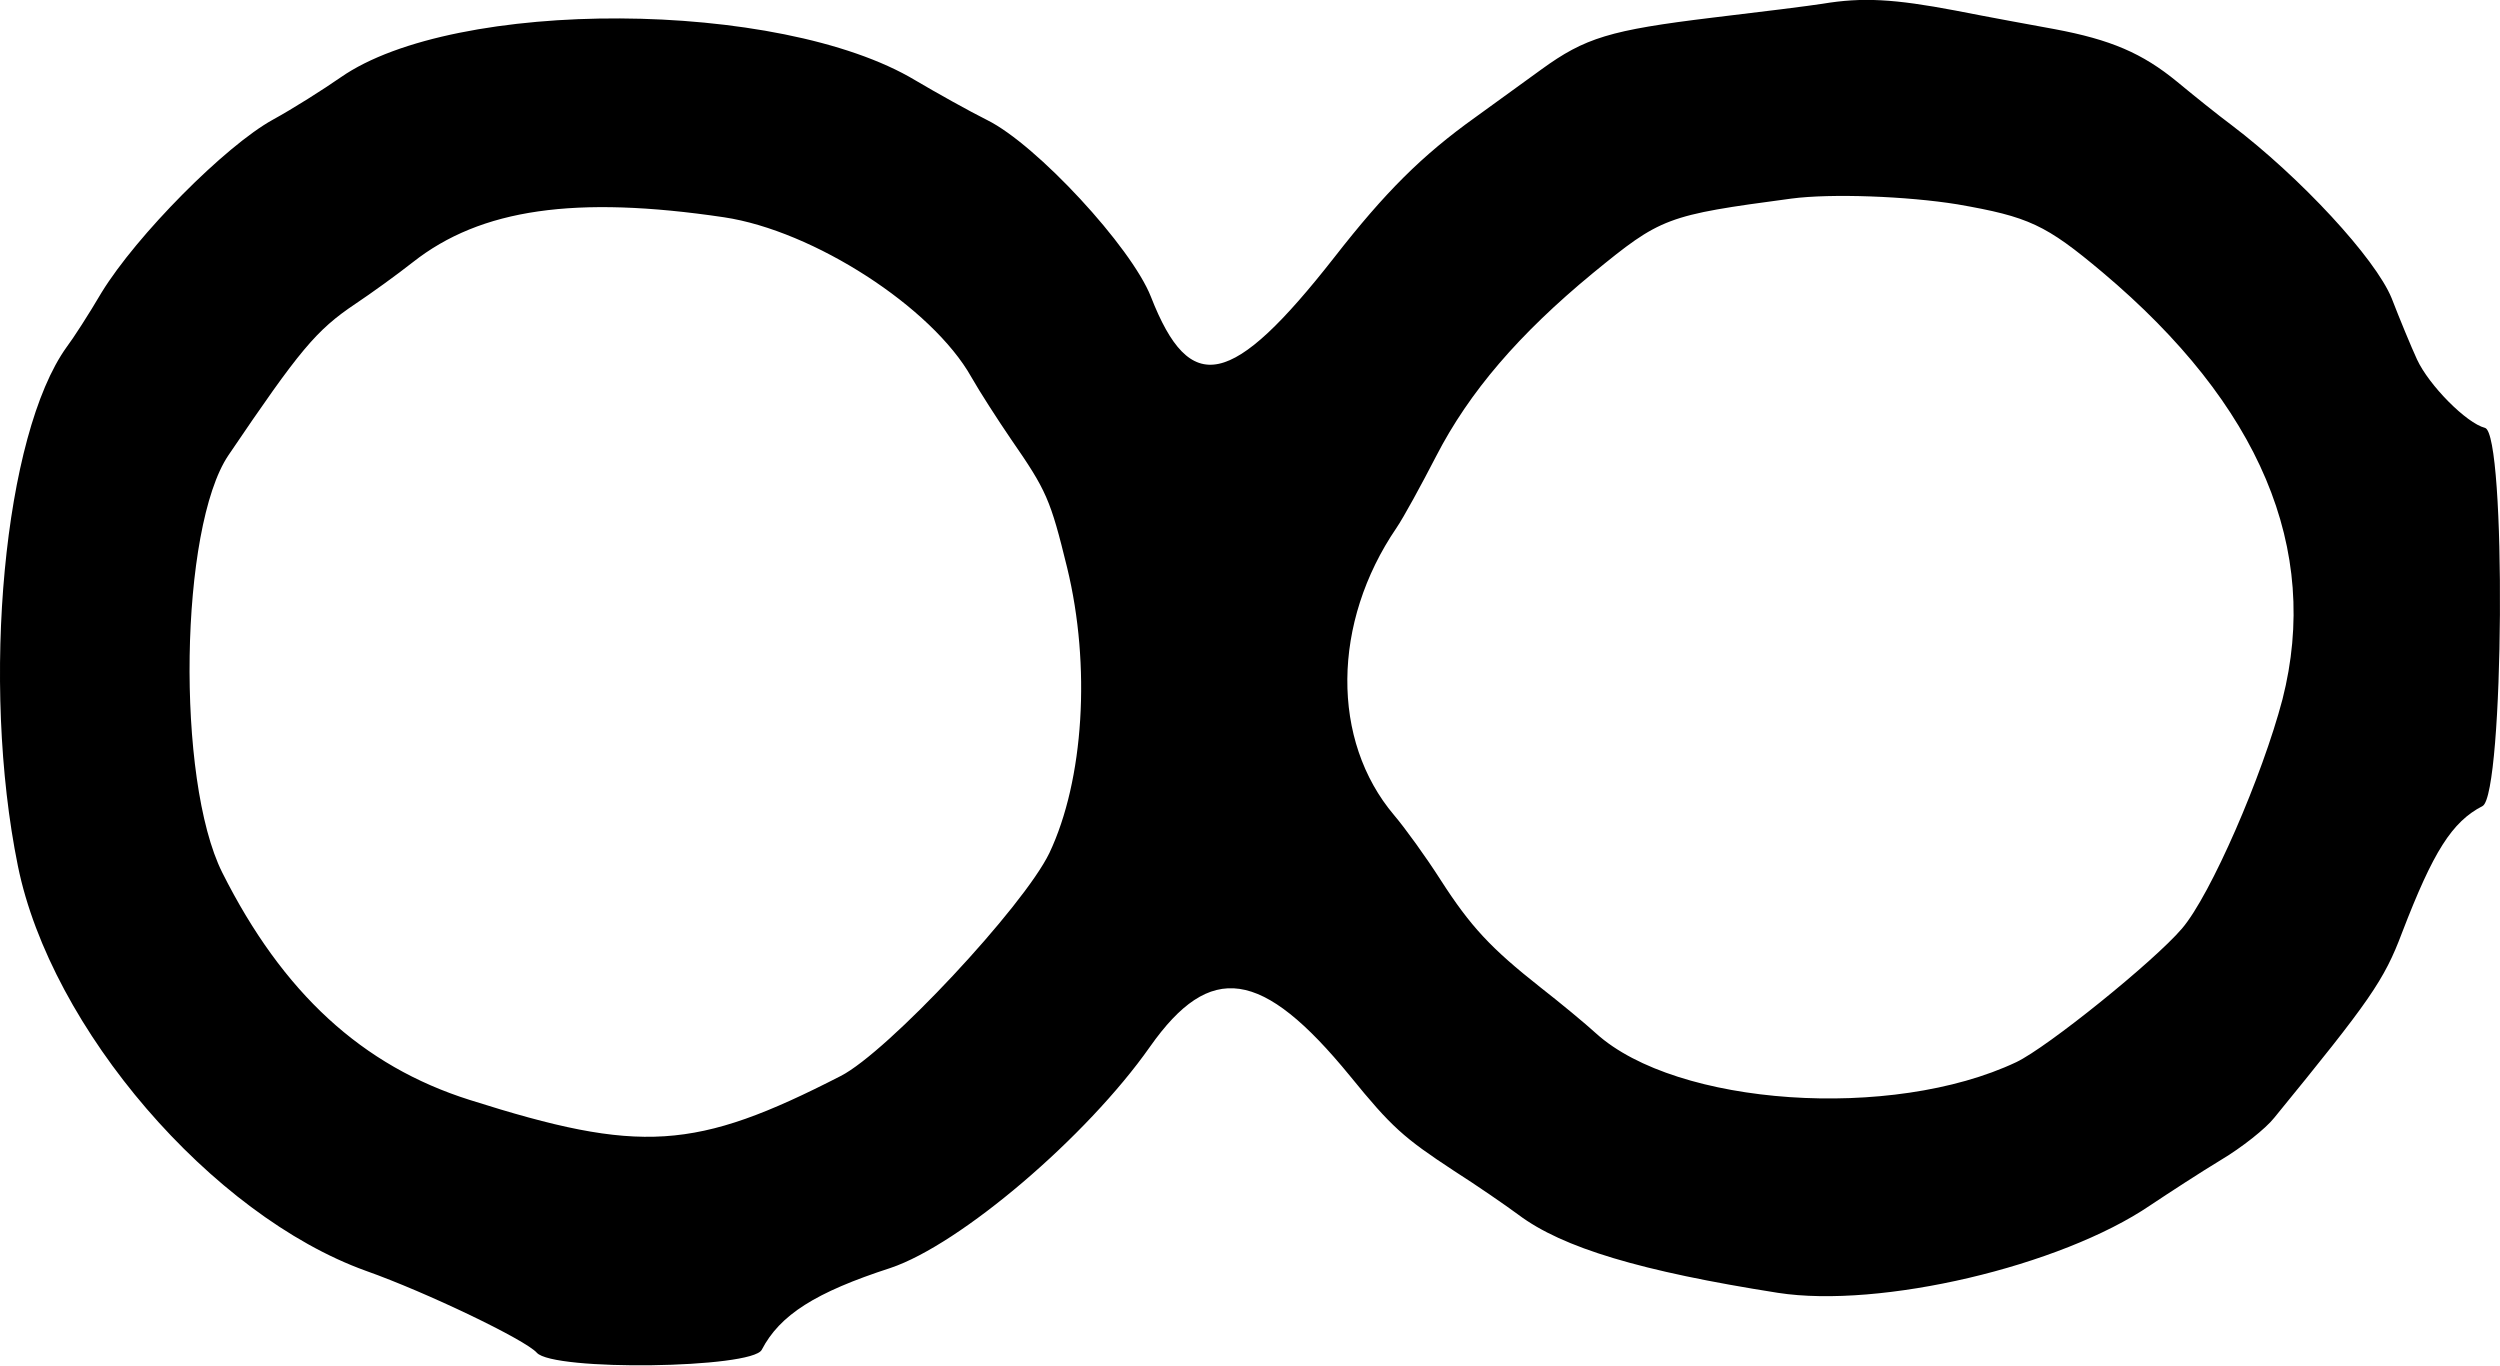
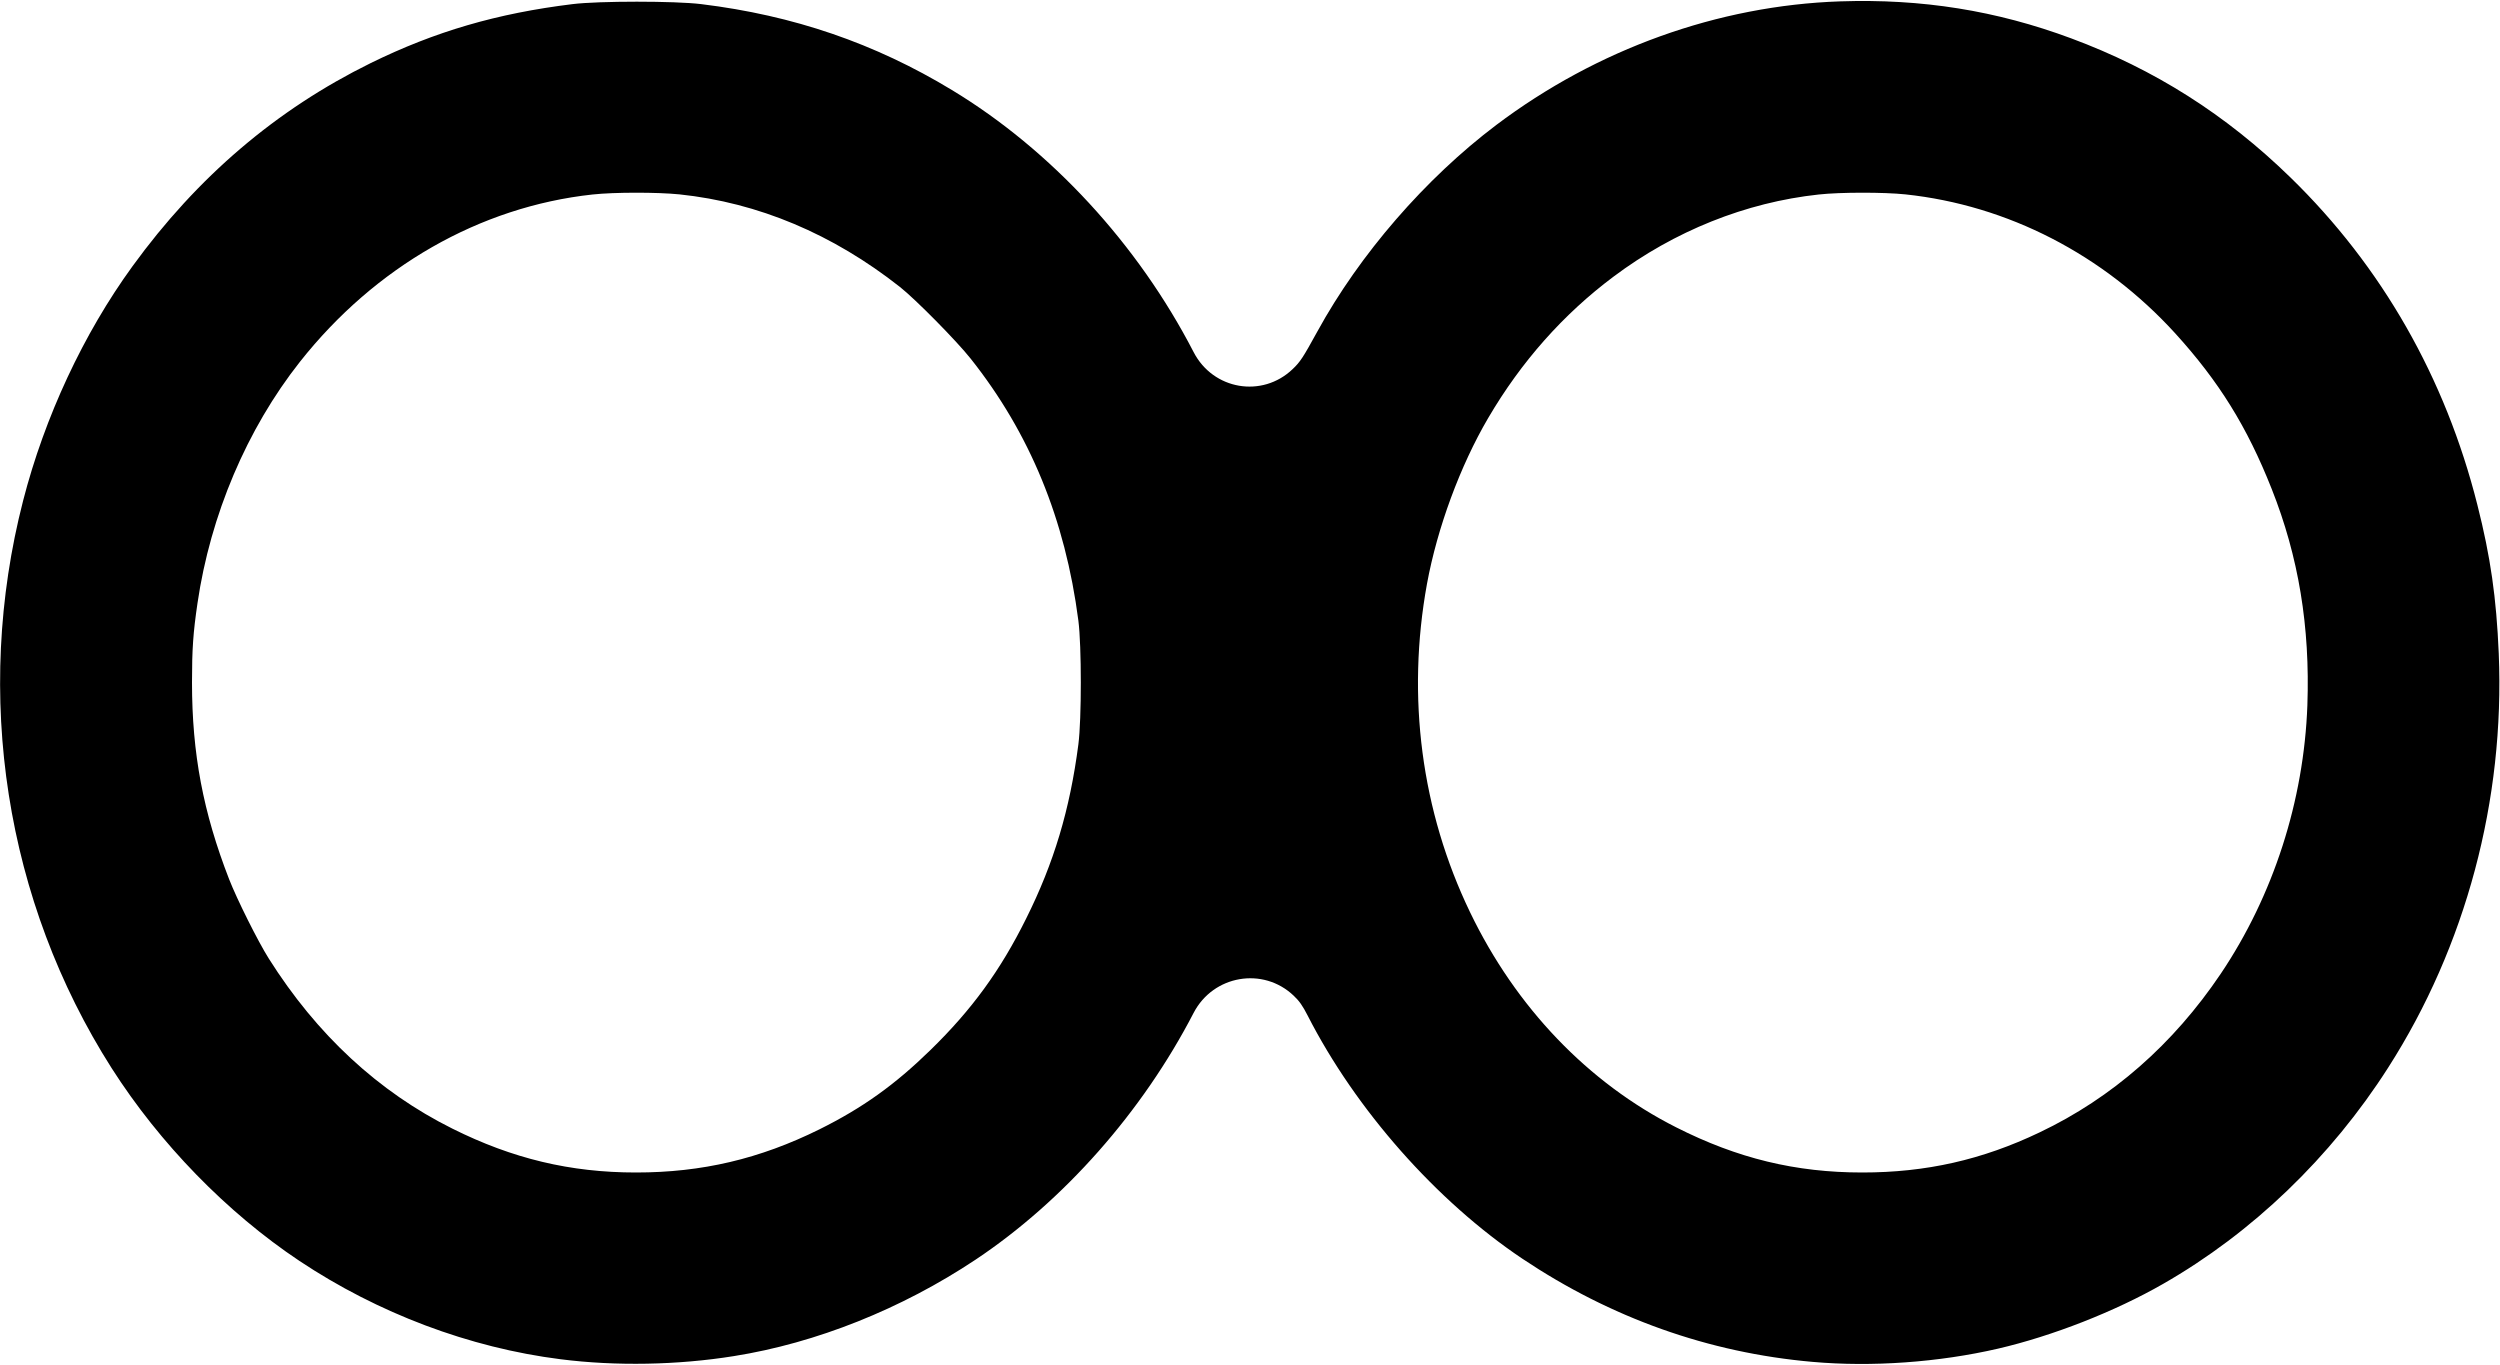
- <svg xmlns="http://www.w3.org/2000/svg" viewBox="0 0 522.274 285.23">
-   <g transform="translate(-18.2663,284.7875) scale(0.1,-0.1)" fill="#000000" stroke="none">
-     <path d="M3990 2840 c-25 -4 -128 -17 -230 -29 -214 -26 -266 -42 -357 -108 -36 -26 -98 -71 -138 -100 -112 -80 -189 -157 -295 -293 -214 -273 -301 -292 -383 -82 -41 104 -239 318 -342 369 -38 19 -106 57 -150 83 -283 170 -962 173 -1201 6 -36 -25 -99 -65 -141 -88 -100 -55 -285 -242 -358 -361 -27 -46 -60 -97 -73 -114 -131 -182 -180 -700 -102 -1084 69 -340 405 -730 727 -846 127 -45 333 -144 357 -171 34 -39 450 -33 470 6 38 73 112 120 269 171 146 49 410 274 542 462 126 179 234 164 418 -61 87 -107 112 -129 217 -198 47 -30 108 -72 135 -92 92 -69 256 -118 542 -163 213 -33 590 55 778 183 39 26 105 69 148 95 42 25 93 65 111 88 200 245 229 286 267 387 65 169 104 231 168 264 45 24 50 779 5 790 -39 10 -117 89 -142 143 -12 26 -36 84 -53 128 -34 83 -190 252 -335 362 -27 20 -78 61 -113 90 -73 60 -139 88 -256 110 -44 8 -137 25 -208 39 -127 24 -193 28 -277 14z m282 -419 c149 -26 184 -42 303 -142 329 -277 456 -578 376 -892 -42 -160 -150 -409 -210 -479 -59 -69 -281 -248 -346 -279 -260 -123 -710 -92 -878 60 -23 21 -75 64 -116 96 -104 82 -146 127 -209 225 -30 47 -74 108 -97 135 -132 156 -130 402 5 600 15 22 52 90 83 150 69 134 173 255 327 382 143 117 153 121 415 156 83 11 242 5 347 -12z m-2577 -27 c187 -28 435 -188 517 -334 17 -30 55 -89 83 -130 74 -107 82 -125 117 -268 50 -205 35 -444 -37 -596 -54 -112 -338 -416 -436 -466 -304 -156 -419 -163 -775 -50 -225 71 -391 224 -517 475 -97 194 -89 721 13 872 149 220 183 261 265 316 33 22 87 61 120 87 142 112 340 140 650 94z" />
+ <svg xmlns="http://www.w3.org/2000/svg" viewBox="400 400 2000 1092">
+   <g transform="translate(0,1892) scale(0.1,-0.1)" fill="#000000" stroke="none">
+     <path d="M18720 14909 c-974 -33 -1945 -382 -2750 -989 -567 -428 -1093 -1035 -1430 -1650 -116 -211 -138 -245 -199 -303 -244 -233 -636 -166 -792 136 -446 864 -1142 1618 -1934 2097 -617 374 -1268 597 -2005 687 -208 26 -822 26 -1030 0 -604 -74 -1100 -219 -1615 -472 -755 -372 -1386 -910 -1905 -1625 -392 -539 -703 -1206 -875 -1875 -400 -1555 -142 -3205 708 -4540 385 -603 922 -1155 1502 -1542 629 -419 1361 -695 2090 -787 441 -56 936 -47 1385 25 661 105 1343 378 1935 772 706 471 1334 1182 1744 1974 157 302 556 371 801 137 45 -42 72 -82 111 -158 385 -754 1031 -1485 1717 -1945 708 -474 1490 -753 2322 -826 474 -42 1009 -4 1485 106 434 101 933 296 1320 518 713 408 1342 1012 1801 1731 621 971 933 2139 884 3312 -19 445 -65 771 -171 1189 -256 1017 -765 1908 -1495 2619 -516 503 -1089 866 -1754 1113 -600 223 -1195 318 -1850 296z m-9284 -1544 c630 -66 1226 -317 1764 -741 125 -99 452 -430 566 -574 473 -596 756 -1285 861 -2095 26 -202 26 -788 0 -990 -68 -523 -196 -949 -418 -1394 -206 -415 -434 -728 -765 -1051 -286 -279 -543 -463 -889 -635 -477 -236 -939 -345 -1467 -345 -526 0 -988 111 -1469 351 -592 295 -1085 752 -1469 1361 -87 138 -255 475 -317 634 -208 536 -297 1005 -297 1574 0 267 9 397 44 635 103 704 395 1393 819 1930 602 762 1440 1241 2341 1339 174 19 518 19 696 1z m9807 0 c819 -87 1585 -482 2159 -1112 350 -385 575 -748 771 -1243 216 -544 308 -1104 286 -1732 -28 -765 -272 -1522 -693 -2148 -380 -564 -869 -993 -1449 -1269 -460 -220 -909 -321 -1419 -321 -533 0 -998 113 -1488 361 -705 356 -1283 960 -1649 1720 -391 811 -510 1724 -345 2629 82 446 265 943 489 1325 264 451 601 831 1002 1131 488 366 1059 595 1643 658 171 19 522 19 693 1z" />
  </g>
</svg>
